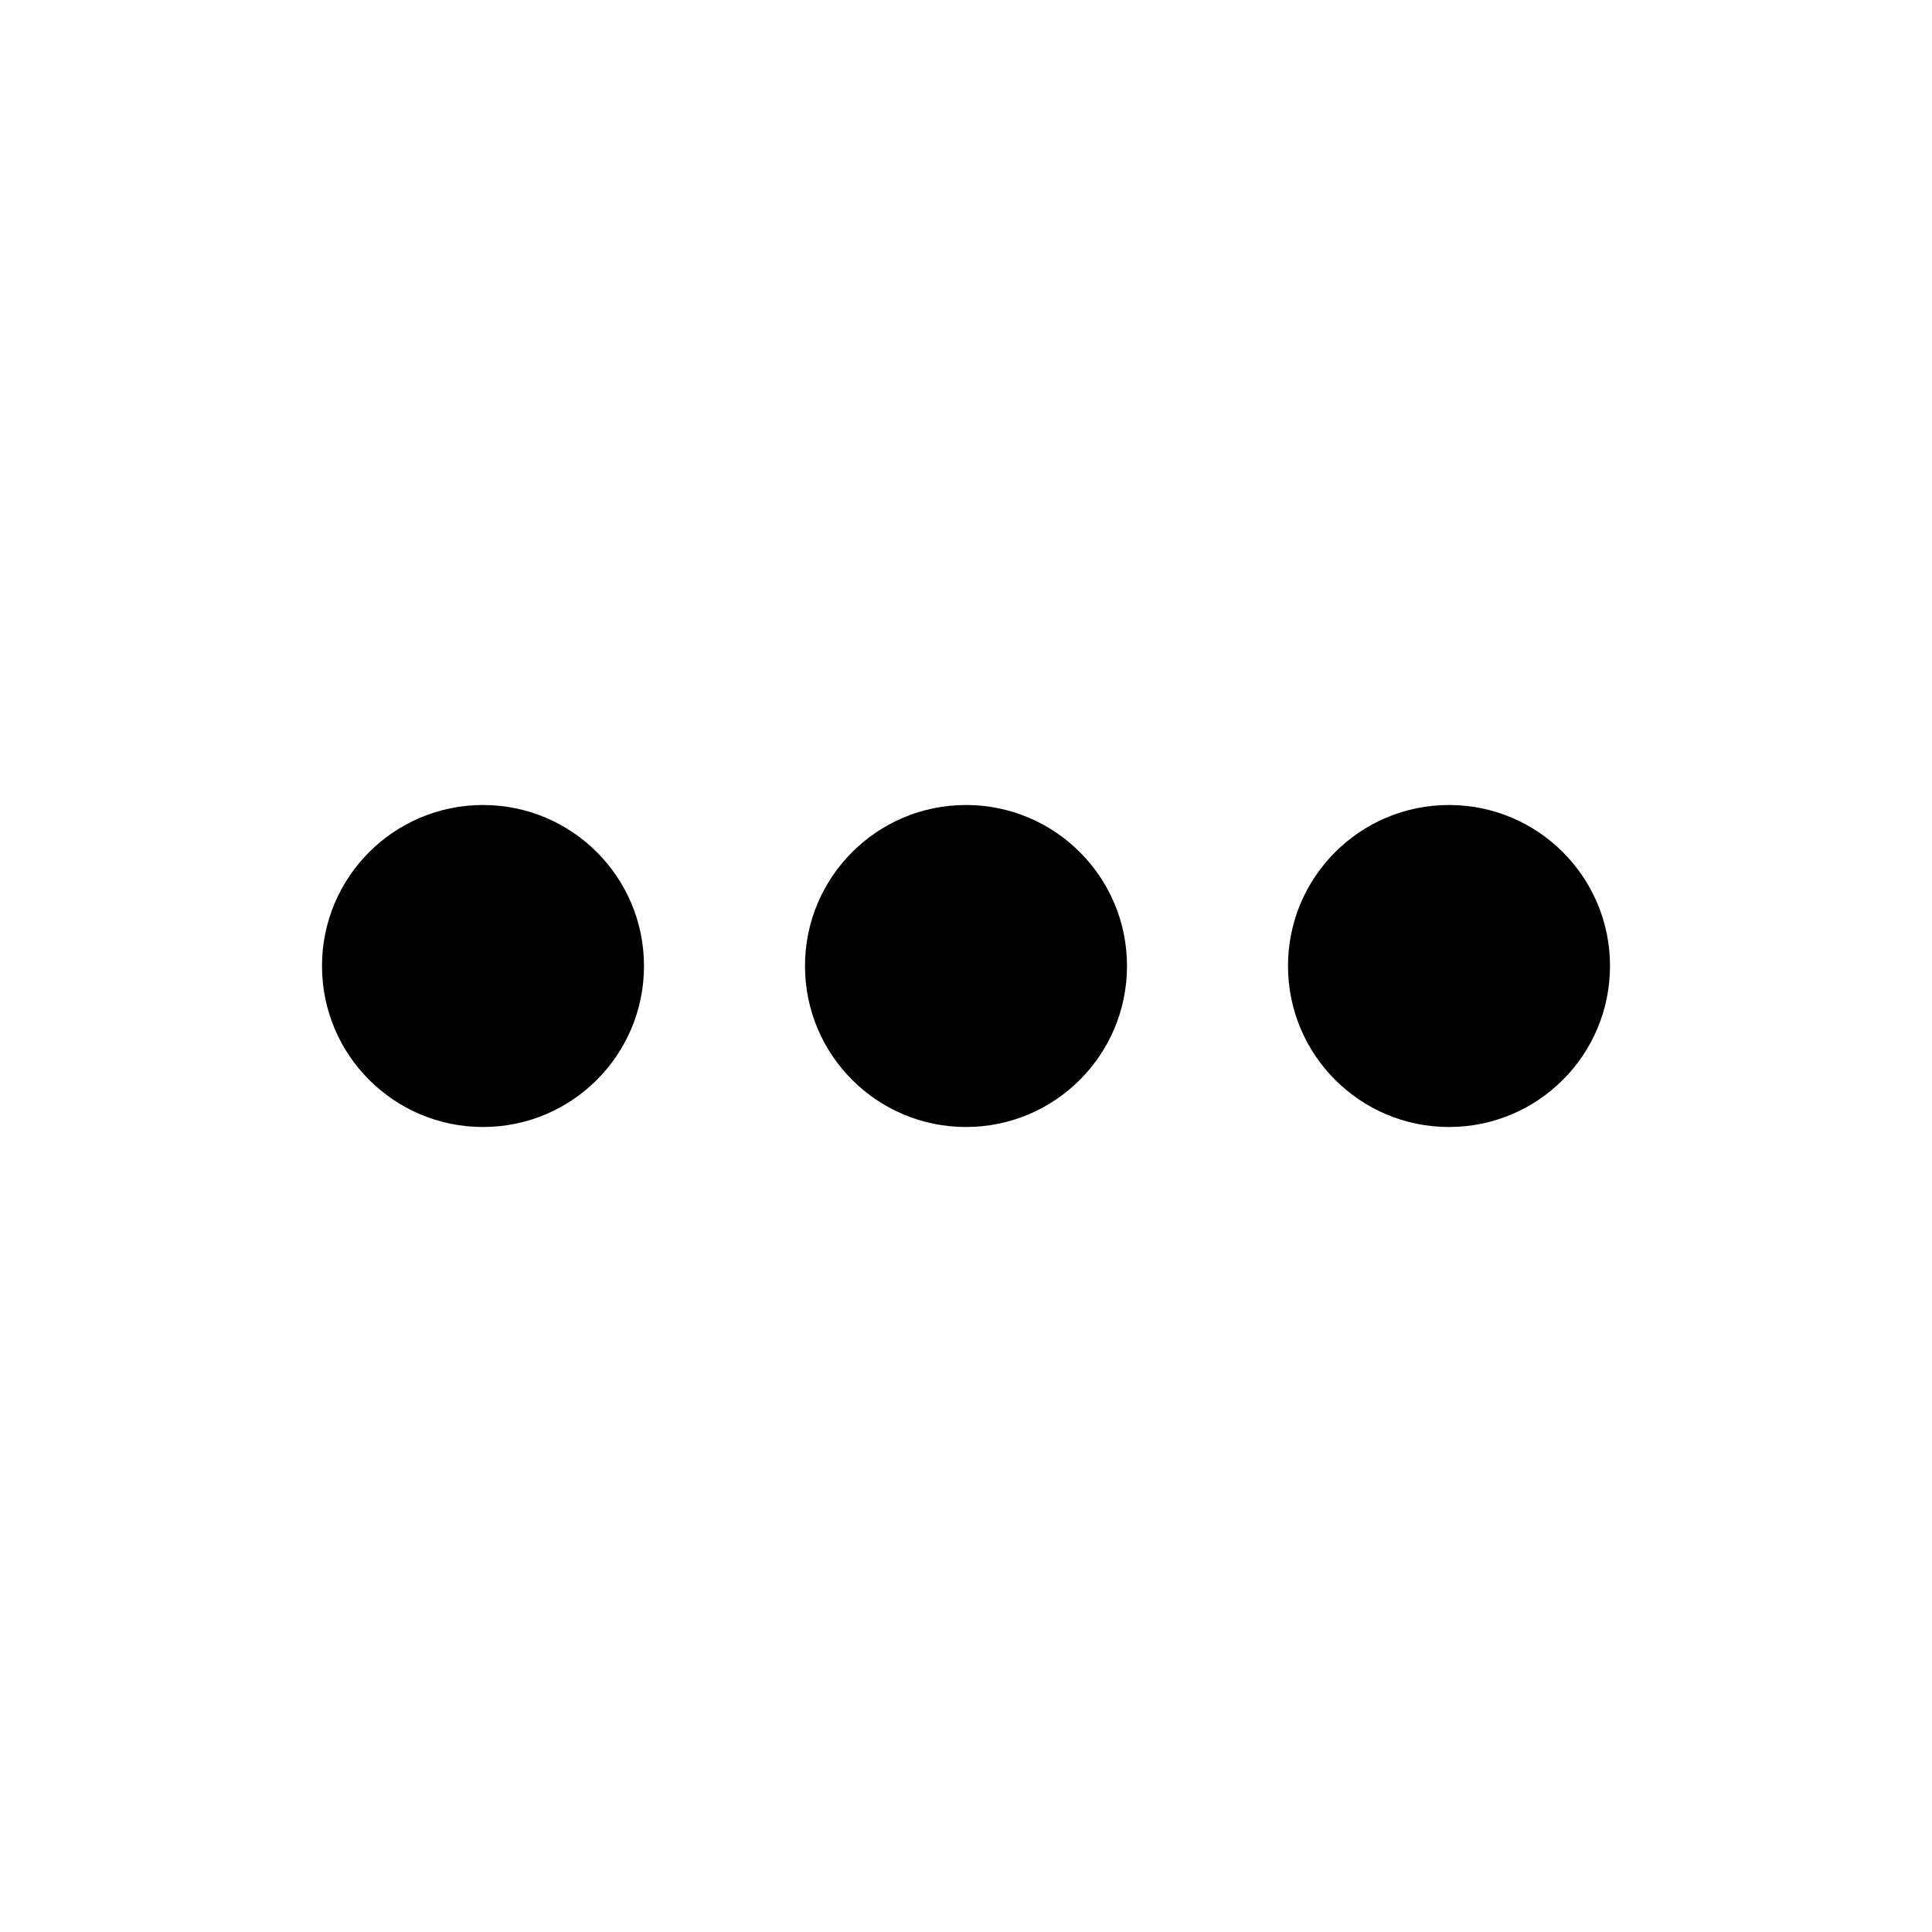
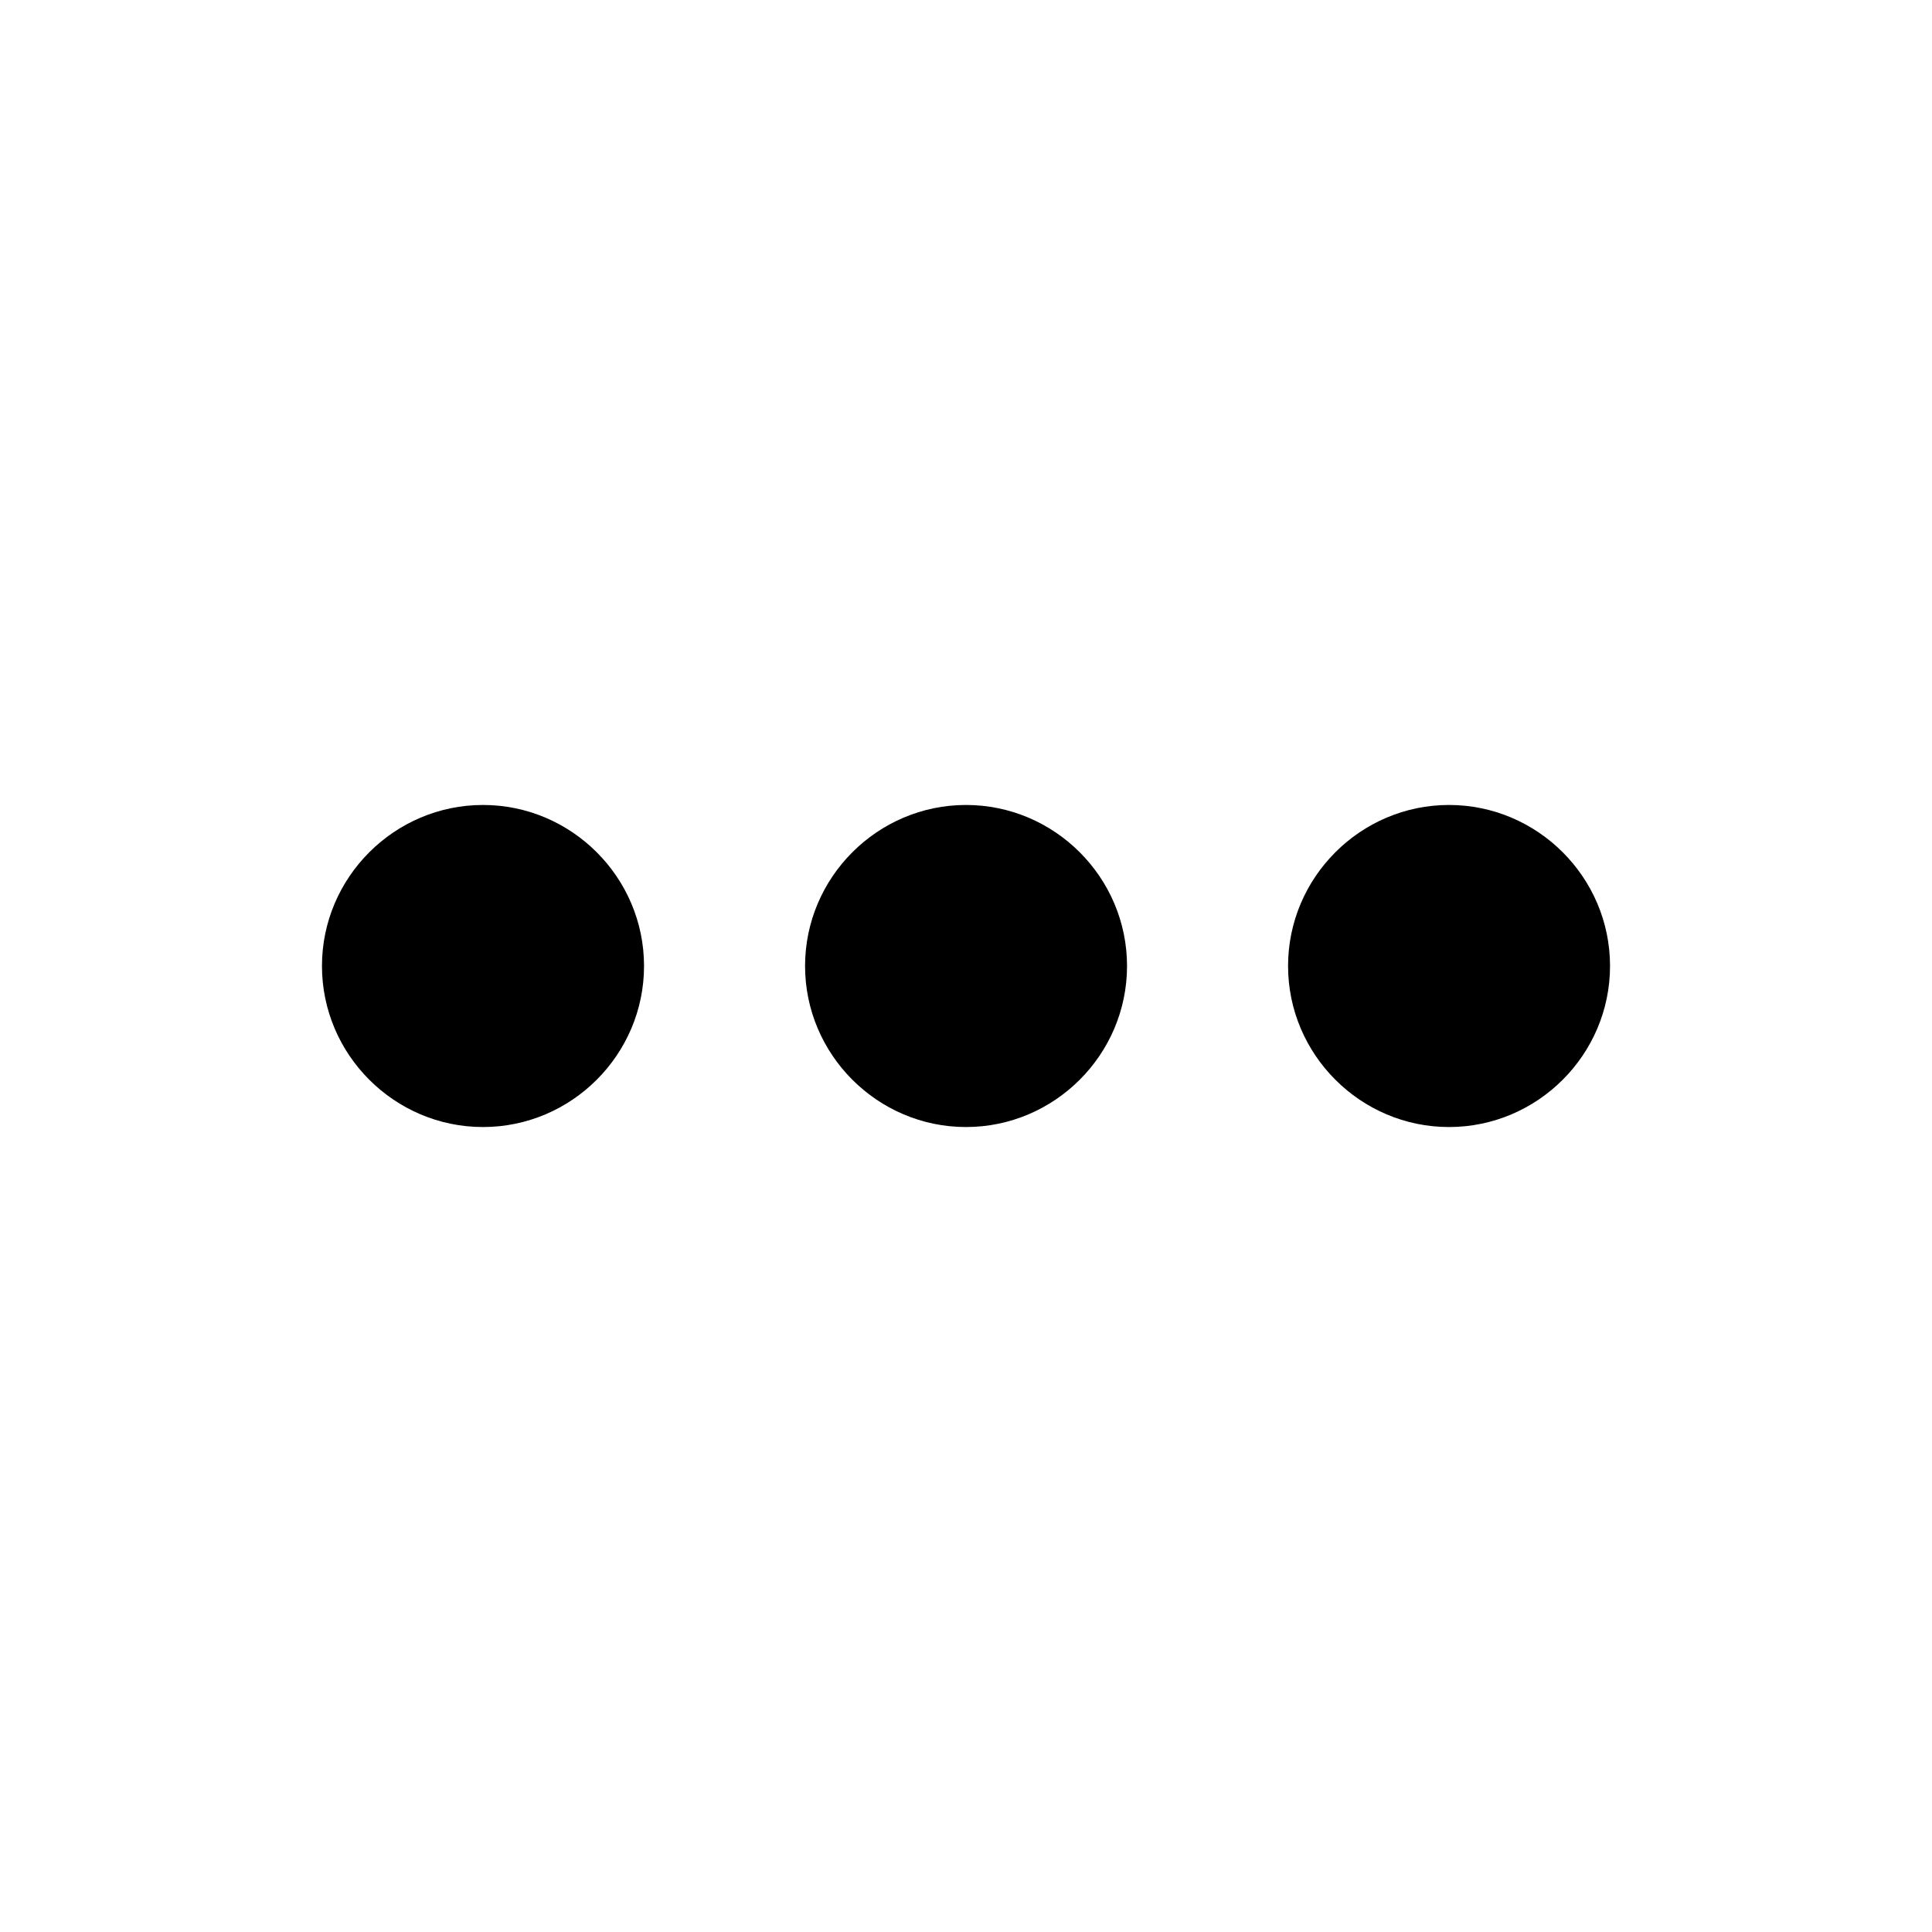
- <svg xmlns="http://www.w3.org/2000/svg" width="24" height="24" viewBox="0 0 24 24">
-   <path fill-rule="evenodd" d="M6,10 C7.105,10 8,10.895 8,12 C8,13.105 7.105,14 6,14 C4.895,14 4,13.105 4,12 C4,10.895 4.895,10 6,10 Z M12,10 C13.105,10 14,10.895 14,12 C14,13.105 13.105,14 12,14 C10.895,14 10,13.105 10,12 C10,10.895 10.895,10 12,10 Z M18,10 C19.105,10 20,10.895 20,12 C20,13.105 19.105,14 18,14 C16.895,14 16,13.105 16,12 C16,10.895 16.895,10 18,10 Z" />
+ <svg xmlns="http://www.w3.org/2000/svg" width="20" height="20" viewBox="0 0 20 20" fill="currentColor">
+   <path d="M5 8.333C4.083 8.333 3.333 9.083 3.333 10C3.333 10.917 4.083 11.667 5 11.667C5.917 11.667 6.667 10.917 6.667 10C6.667 9.083 5.917 8.333 5 8.333ZM15 8.333C14.084 8.333 13.334 9.083 13.334 10C13.334 10.917 14.084 11.667 15 11.667C15.917 11.667 16.667 10.917 16.667 10C16.667 9.083 15.917 8.333 15 8.333ZM10 8.333C9.084 8.333 8.334 9.083 8.334 10C8.334 10.917 9.084 11.667 10 11.667C10.917 11.667 11.667 10.917 11.667 10C11.667 9.083 10.917 8.333 10 8.333Z" />
</svg>
